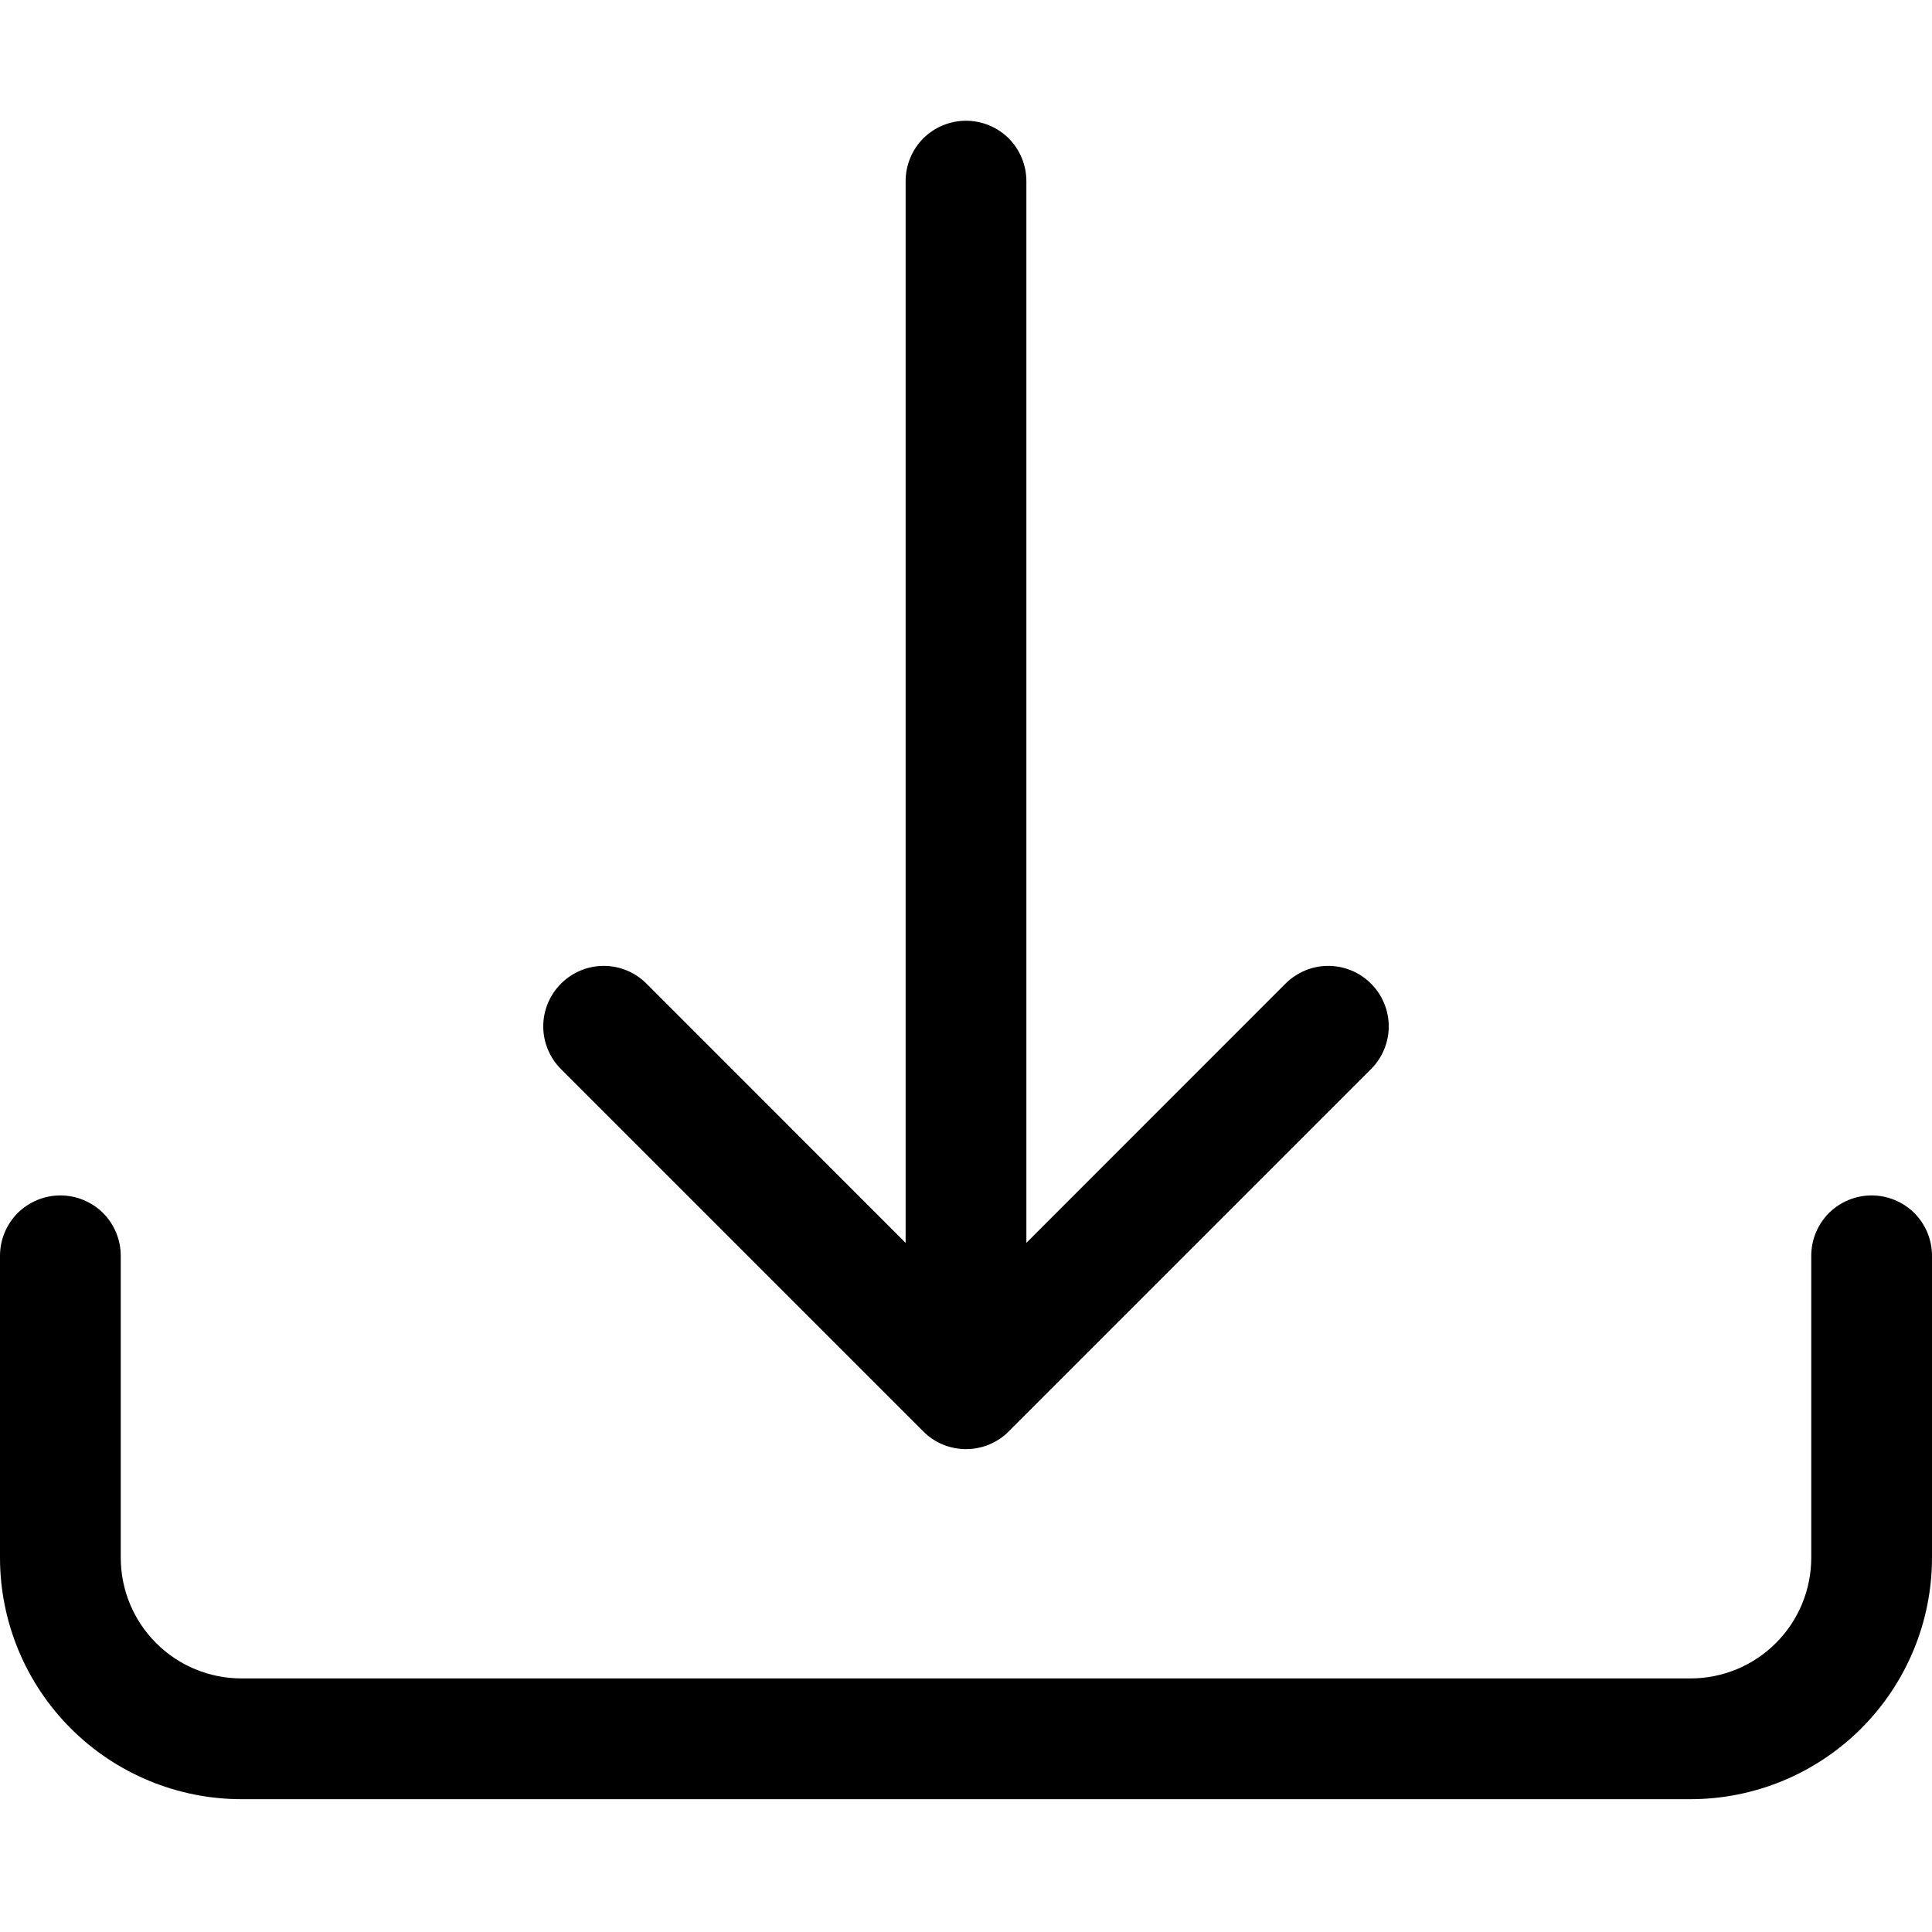
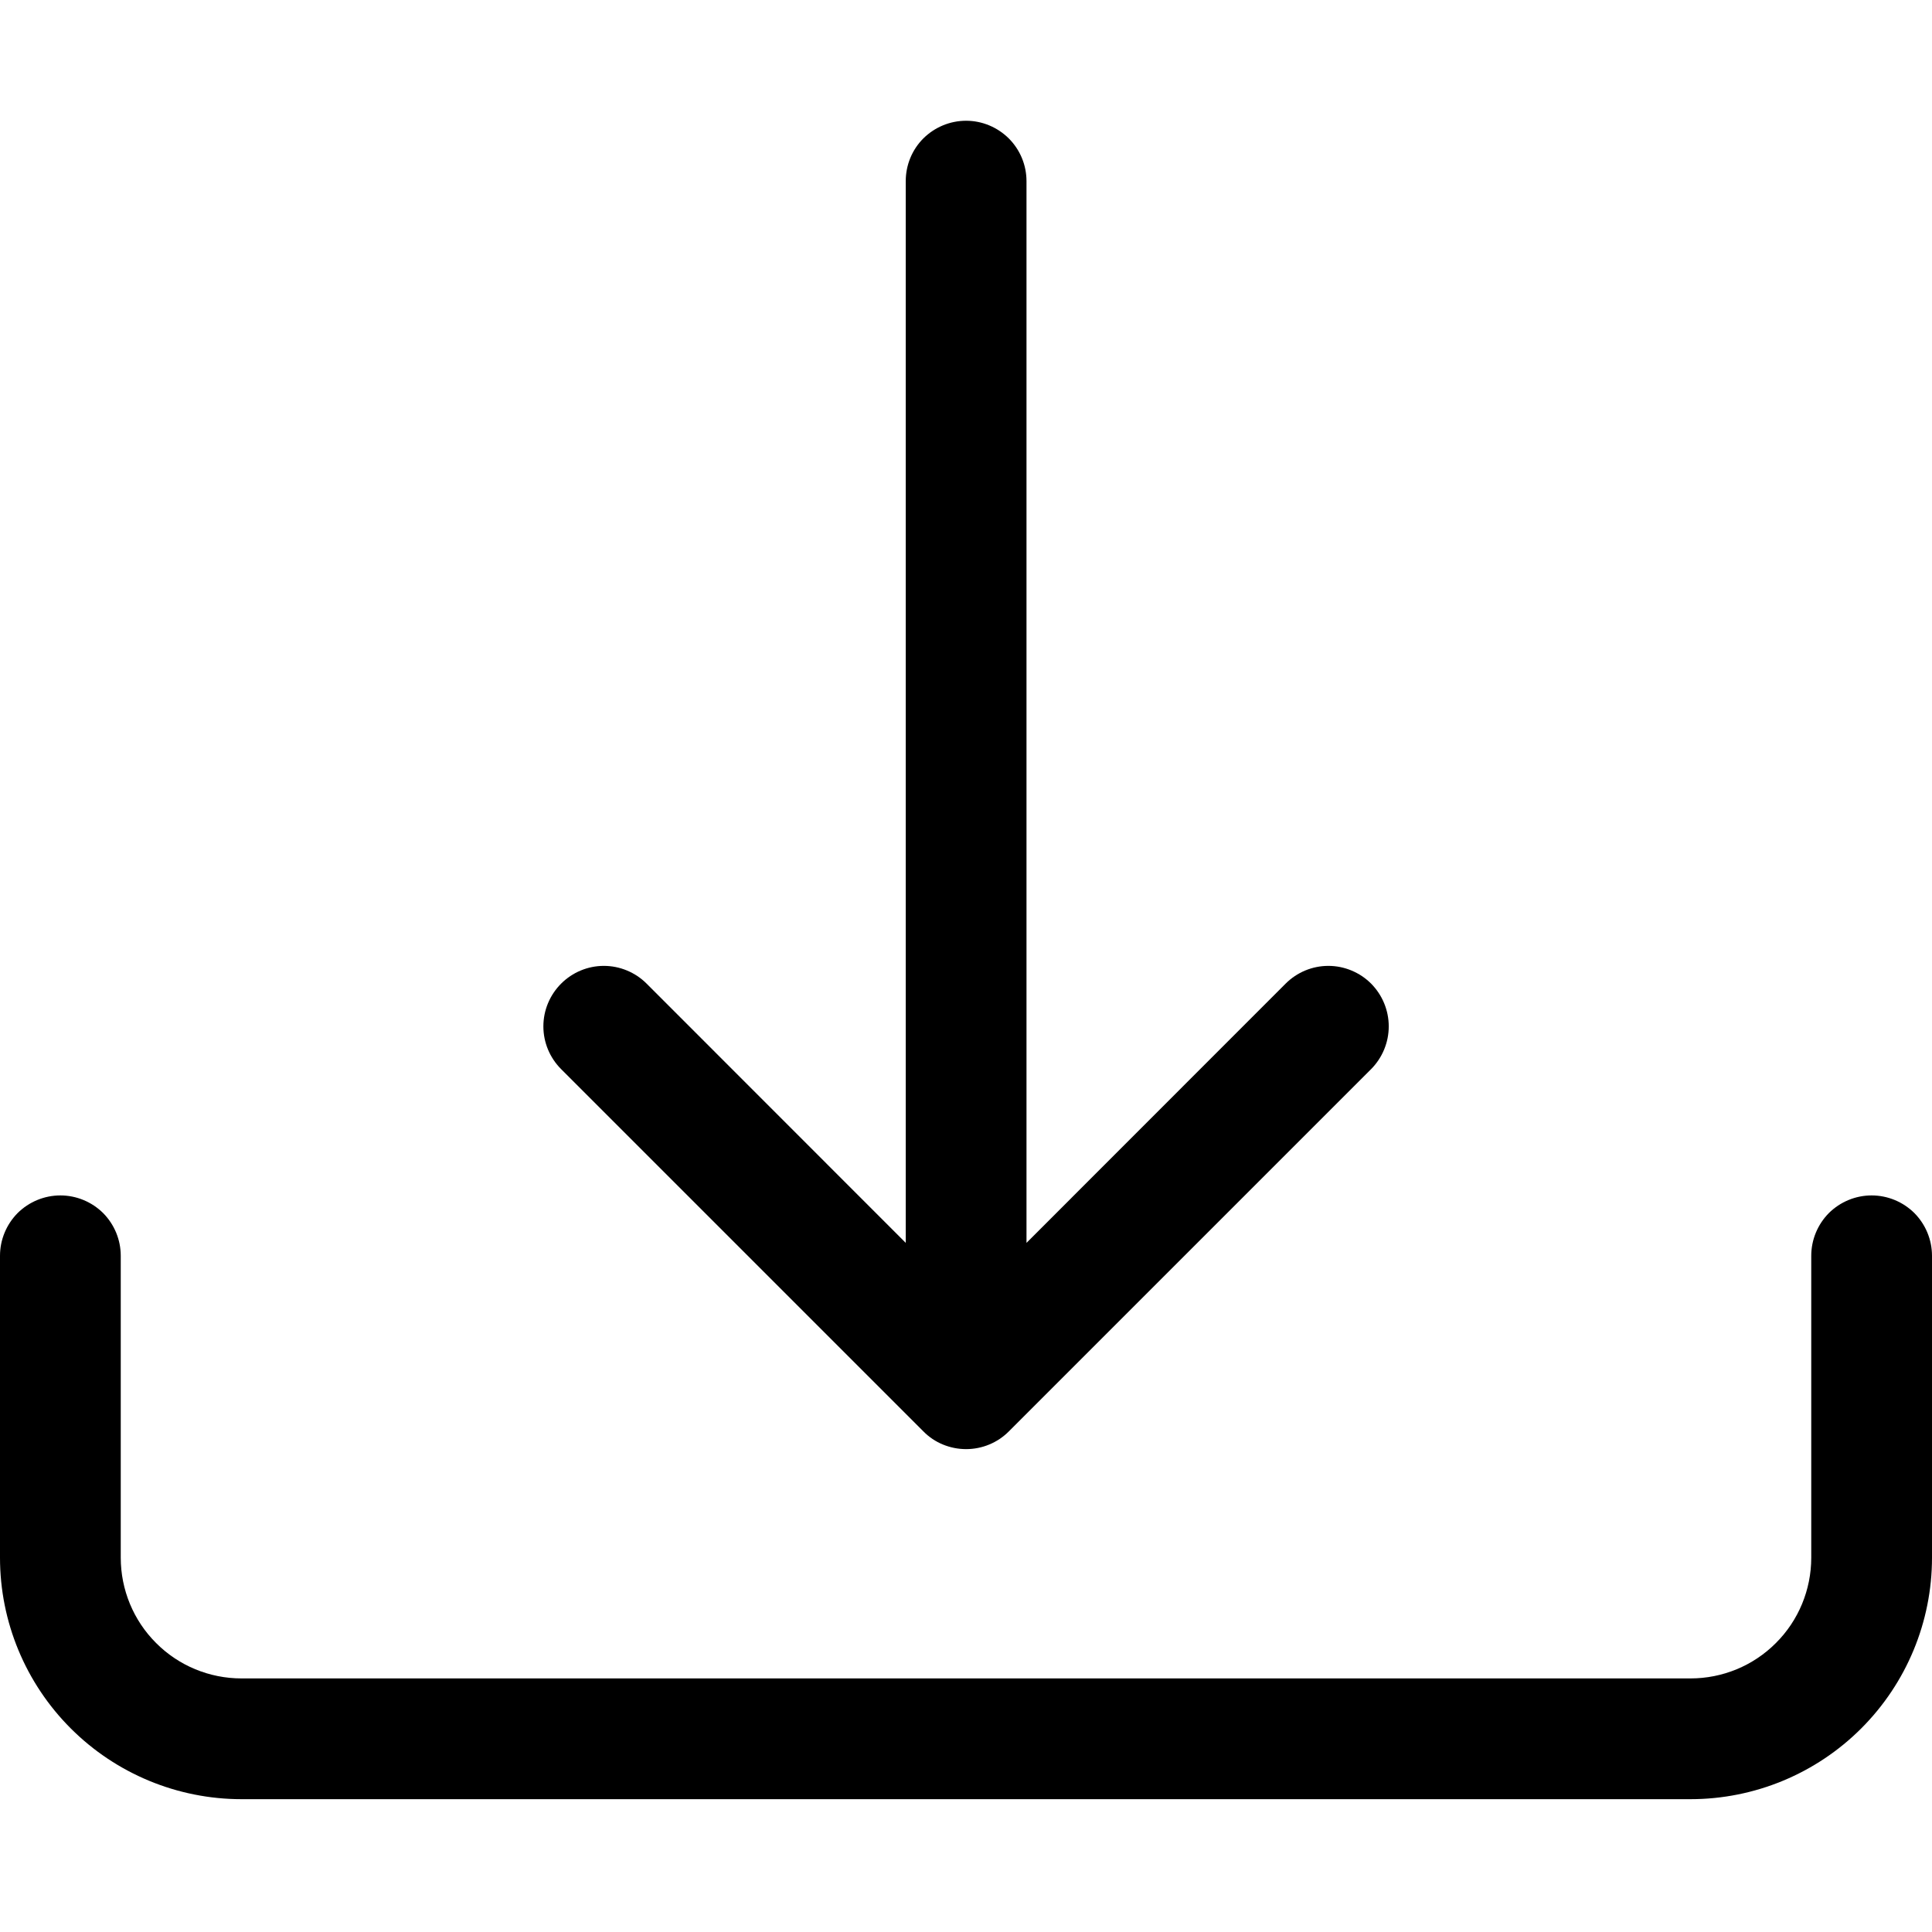
<svg xmlns="http://www.w3.org/2000/svg" width="16" height="16" viewBox="0 0 16 16" fill="none">
-   <path d="M0.5 9.9C0.633 9.9 0.76 9.953 0.854 10.046C0.947 10.14 1 10.267 1 10.4V12.9C1 13.165 1.105 13.42 1.293 13.607C1.48 13.795 1.735 13.9 2 13.9H14C14.265 13.9 14.52 13.795 14.707 13.607C14.895 13.42 15 13.165 15 12.9V10.4C15 10.267 15.053 10.14 15.146 10.046C15.24 9.953 15.367 9.9 15.5 9.9C15.633 9.9 15.76 9.953 15.854 10.046C15.947 10.14 16 10.267 16 10.4V12.9C16 13.43 15.789 13.939 15.414 14.314C15.039 14.689 14.53 14.9 14 14.9H2C1.47 14.9 0.961 14.689 0.586 14.314C0.211 13.939 0 13.43 0 12.9V10.4C0 10.267 0.053 10.14 0.146 10.046C0.24 9.953 0.367 9.9 0.5 9.9Z" fill="currentColor" />
-   <path d="M7.646 11.854C7.692 11.901 7.748 11.938 7.808 11.963C7.869 11.988 7.934 12.001 8 12.001C8.066 12.001 8.131 11.988 8.192 11.963C8.252 11.938 8.308 11.901 8.354 11.854L11.354 8.854C11.448 8.76 11.501 8.633 11.501 8.5C11.501 8.367 11.448 8.24 11.354 8.146C11.26 8.052 11.133 7.999 11 7.999C10.867 7.999 10.74 8.052 10.646 8.146L8.5 10.293V1.5C8.5 1.367 8.447 1.24 8.354 1.146C8.26 1.053 8.133 1 8 1C7.867 1 7.74 1.053 7.646 1.146C7.553 1.24 7.5 1.367 7.5 1.5V10.293L5.354 8.146C5.26 8.052 5.133 7.999 5 7.999C4.867 7.999 4.74 8.052 4.646 8.146C4.552 8.24 4.499 8.367 4.499 8.5C4.499 8.633 4.552 8.76 4.646 8.854L7.646 11.854Z" fill="currentColor" />
+   <path d="M0.5 9.9C0.633 9.9 0.76 9.953 0.854 10.046C0.947 10.14 1 10.267 1 10.4V12.9C1 13.165 1.105 13.42 1.293 13.607C1.48 13.795 1.735 13.9 2 13.9H14C14.265 13.9 14.52 13.795 14.707 13.607C14.895 13.42 15 13.165 15 12.9V10.4C15 10.267 15.053 10.14 15.146 10.046C15.24 9.953 15.367 9.9 15.5 9.9C15.633 9.9 15.76 9.953 15.854 10.046C15.947 10.14 16 10.267 16 10.4V12.9C16 13.431 15.789 13.939 15.414 14.314C15.039 14.689 14.53 14.9 14 14.9H2C1.47 14.9 0.961 14.689 0.586 14.314C0.211 13.939 0 13.431 0 12.9V10.4C0 10.267 0.053 10.14 0.146 10.046C0.24 9.953 0.367 9.9 0.5 9.9Z" fill="currentColor" />
+   <path d="M7.647 11.854C7.693 11.901 7.748 11.938 7.809 11.963C7.87 11.988 7.935 12.001 8.001 12.001C8.066 12.001 8.132 11.988 8.192 11.963C8.253 11.938 8.308 11.901 8.355 11.854L11.355 8.854C11.448 8.76 11.501 8.633 11.501 8.5C11.501 8.367 11.448 8.24 11.355 8.146C11.261 8.052 11.133 7.999 11.001 7.999C10.868 7.999 10.741 8.052 10.647 8.146L8.501 10.293V1.5C8.501 1.367 8.448 1.24 8.354 1.146C8.26 1.053 8.133 1 8.001 1C7.868 1 7.741 1.053 7.647 1.146C7.553 1.24 7.501 1.367 7.501 1.5V10.293L5.355 8.146C5.261 8.052 5.133 7.999 5.001 7.999C4.868 7.999 4.741 8.052 4.647 8.146C4.553 8.24 4.5 8.367 4.5 8.5C4.5 8.633 4.553 8.76 4.647 8.854L7.647 11.854Z" fill="currentColor" />
</svg>
